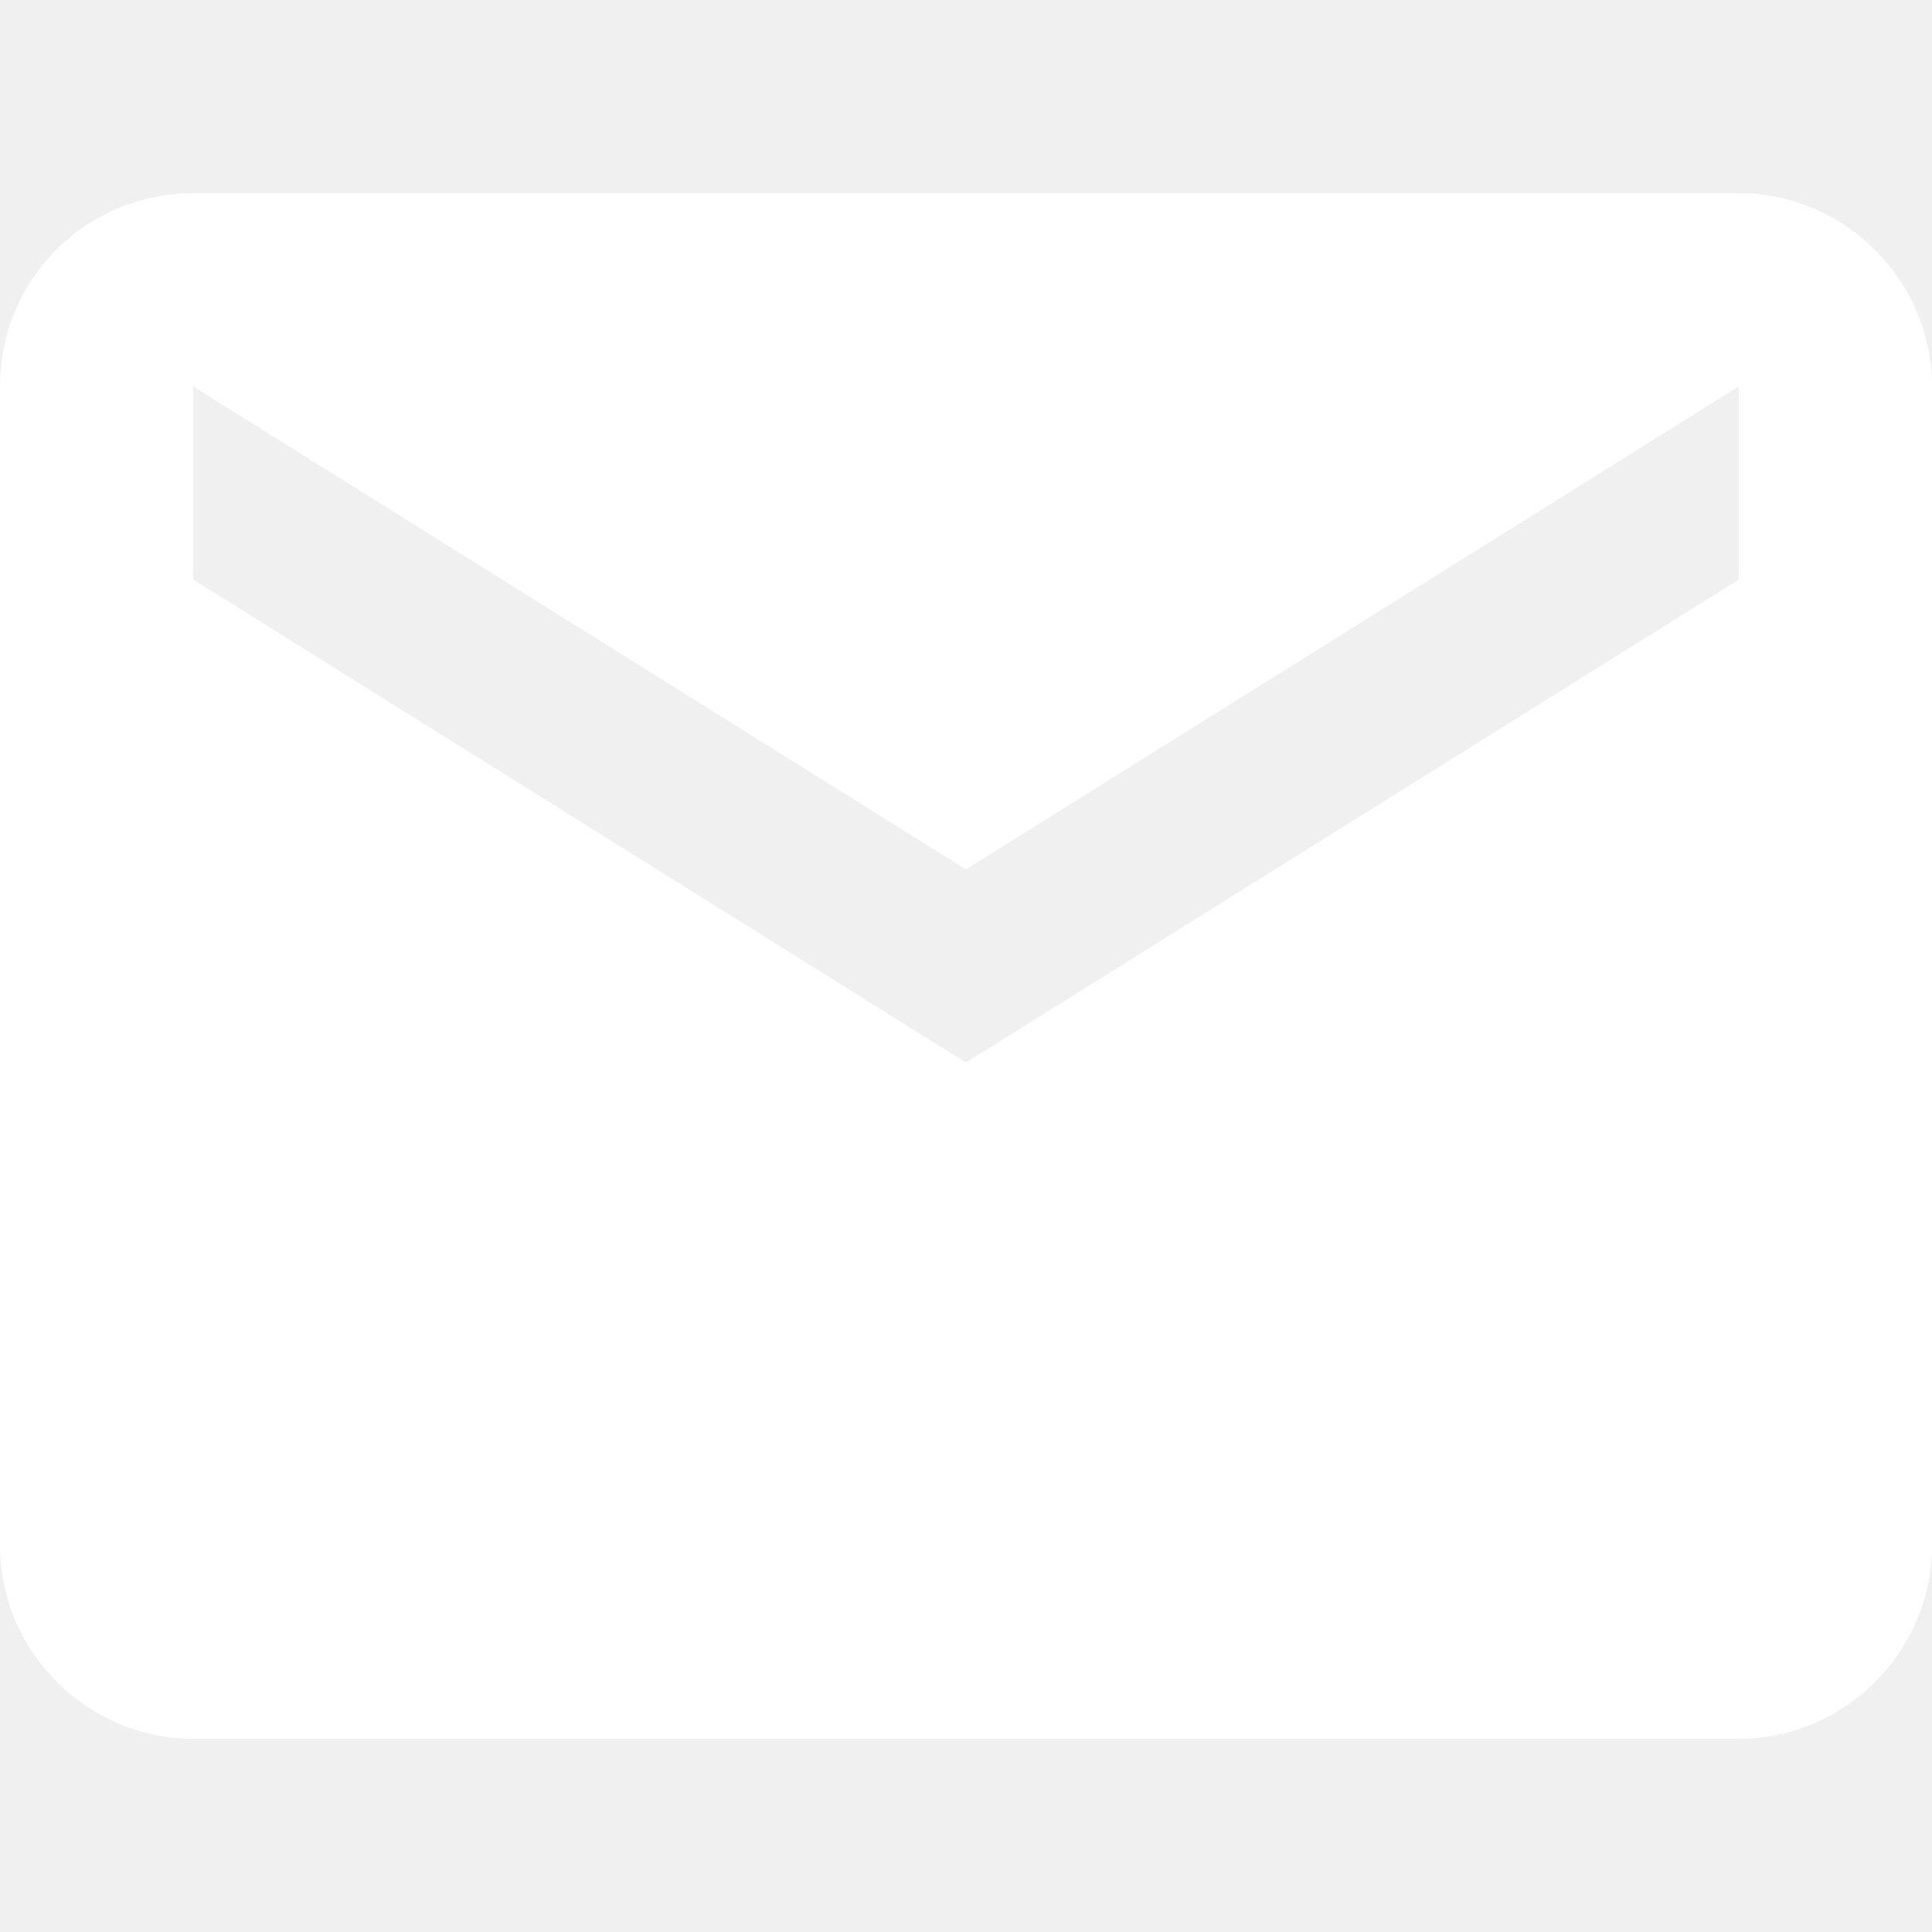
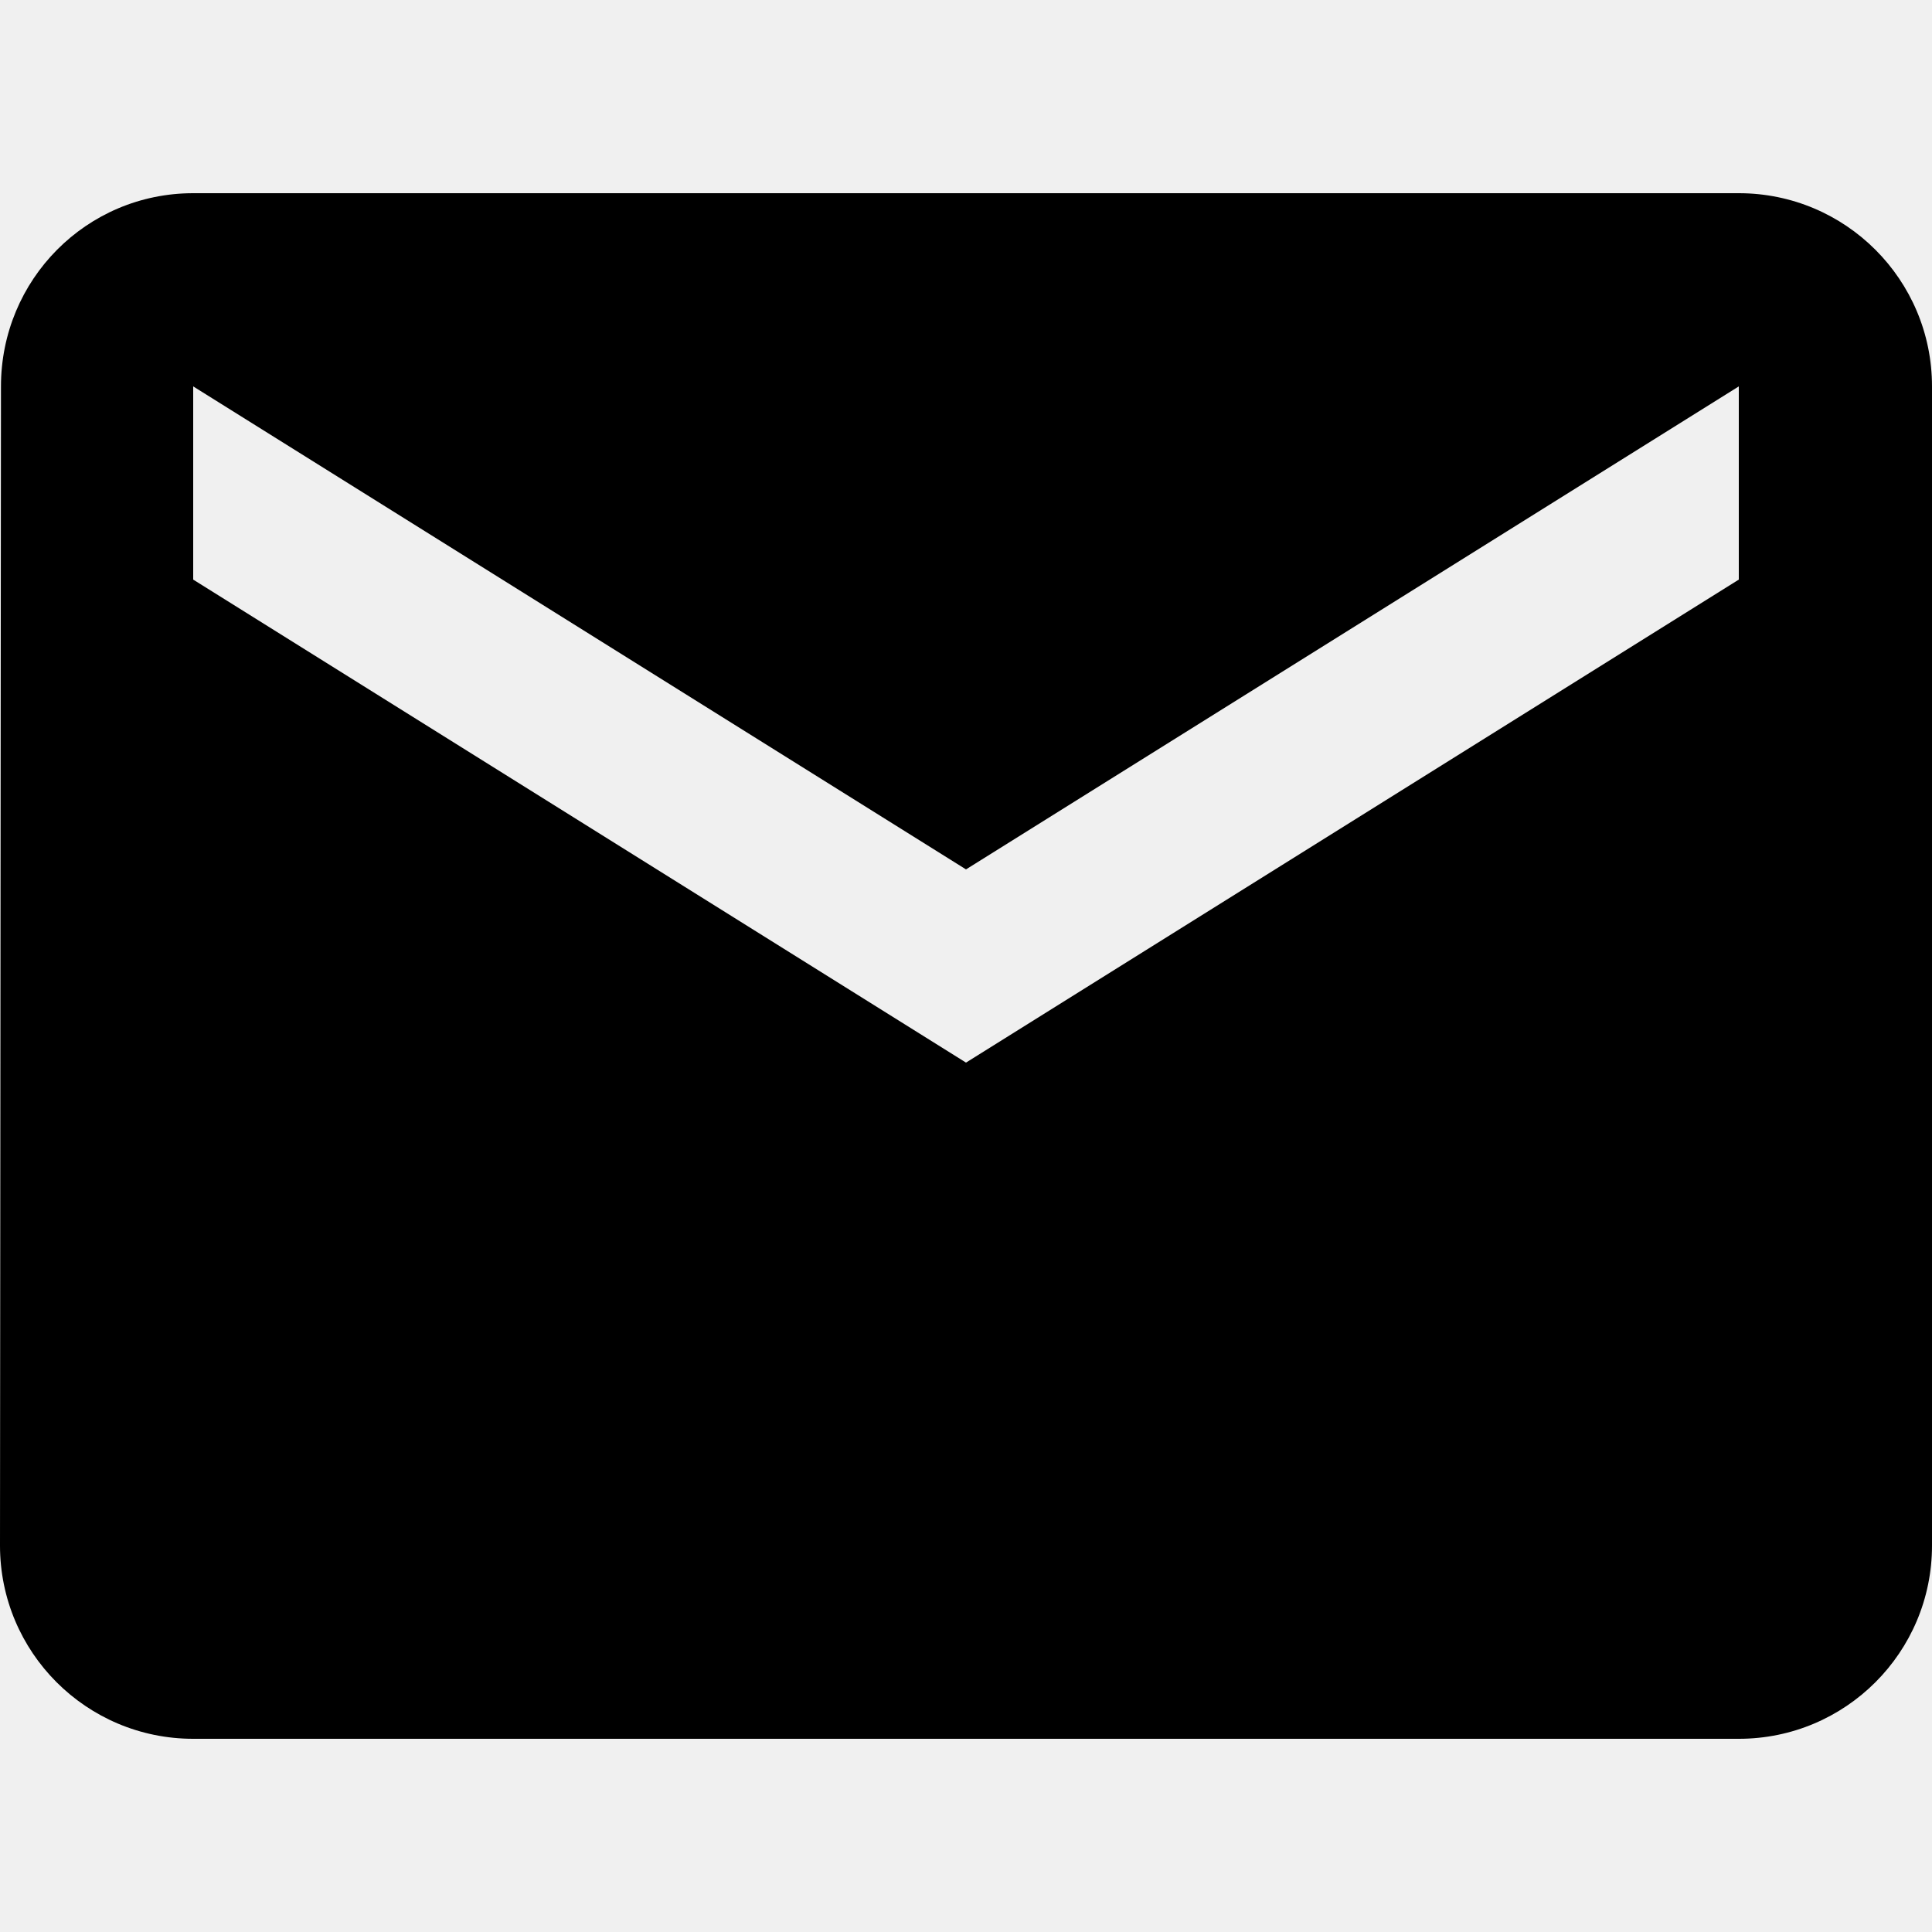
<svg xmlns="http://www.w3.org/2000/svg" width="100%" height="100%" viewBox="0 0 1024 1024" version="1.1" xml:space="preserve" style="fill-rule:evenodd;clip-rule:evenodd;stroke-linejoin:round;stroke-miterlimit:2;">
  <g transform="matrix(1.2,0,0,1.2,-102.4,-102.4)">
-     <path d="M853.333,341.333L512,554.667L170.667,341.333L170.667,256L512,469.333L853.333,256M853.333,170.667L170.667,170.667C123.307,170.667 85.333,208.64 85.333,256L85.333,768C85.333,814.812 123.854,853.333 170.667,853.333L853.333,853.333C900.146,853.333 938.667,814.812 938.667,768L938.667,256C938.667,209.188 900.146,170.667 853.333,170.667Z" style="fill:white;fill-rule:nonzero;" />
+     <path d="M853.333,170.667C853.333,170.667 170.667,170.667 170.667,170.667C123.52,170.667 85.76,208.853 85.76,256L85.333,768C85.333,815.147 123.52,853.333 170.667,853.333L853.333,853.333C900.48,853.333 938.667,815.147 938.667,768L938.667,256C938.667,208.853 900.48,170.667 853.333,170.667ZM853.333,341.333L512,554.667L170.667,341.333L170.667,256L512,469.333L853.333,256L853.333,341.333Z" style="fill-rule:nonzero;" />
  </g>
</svg>
